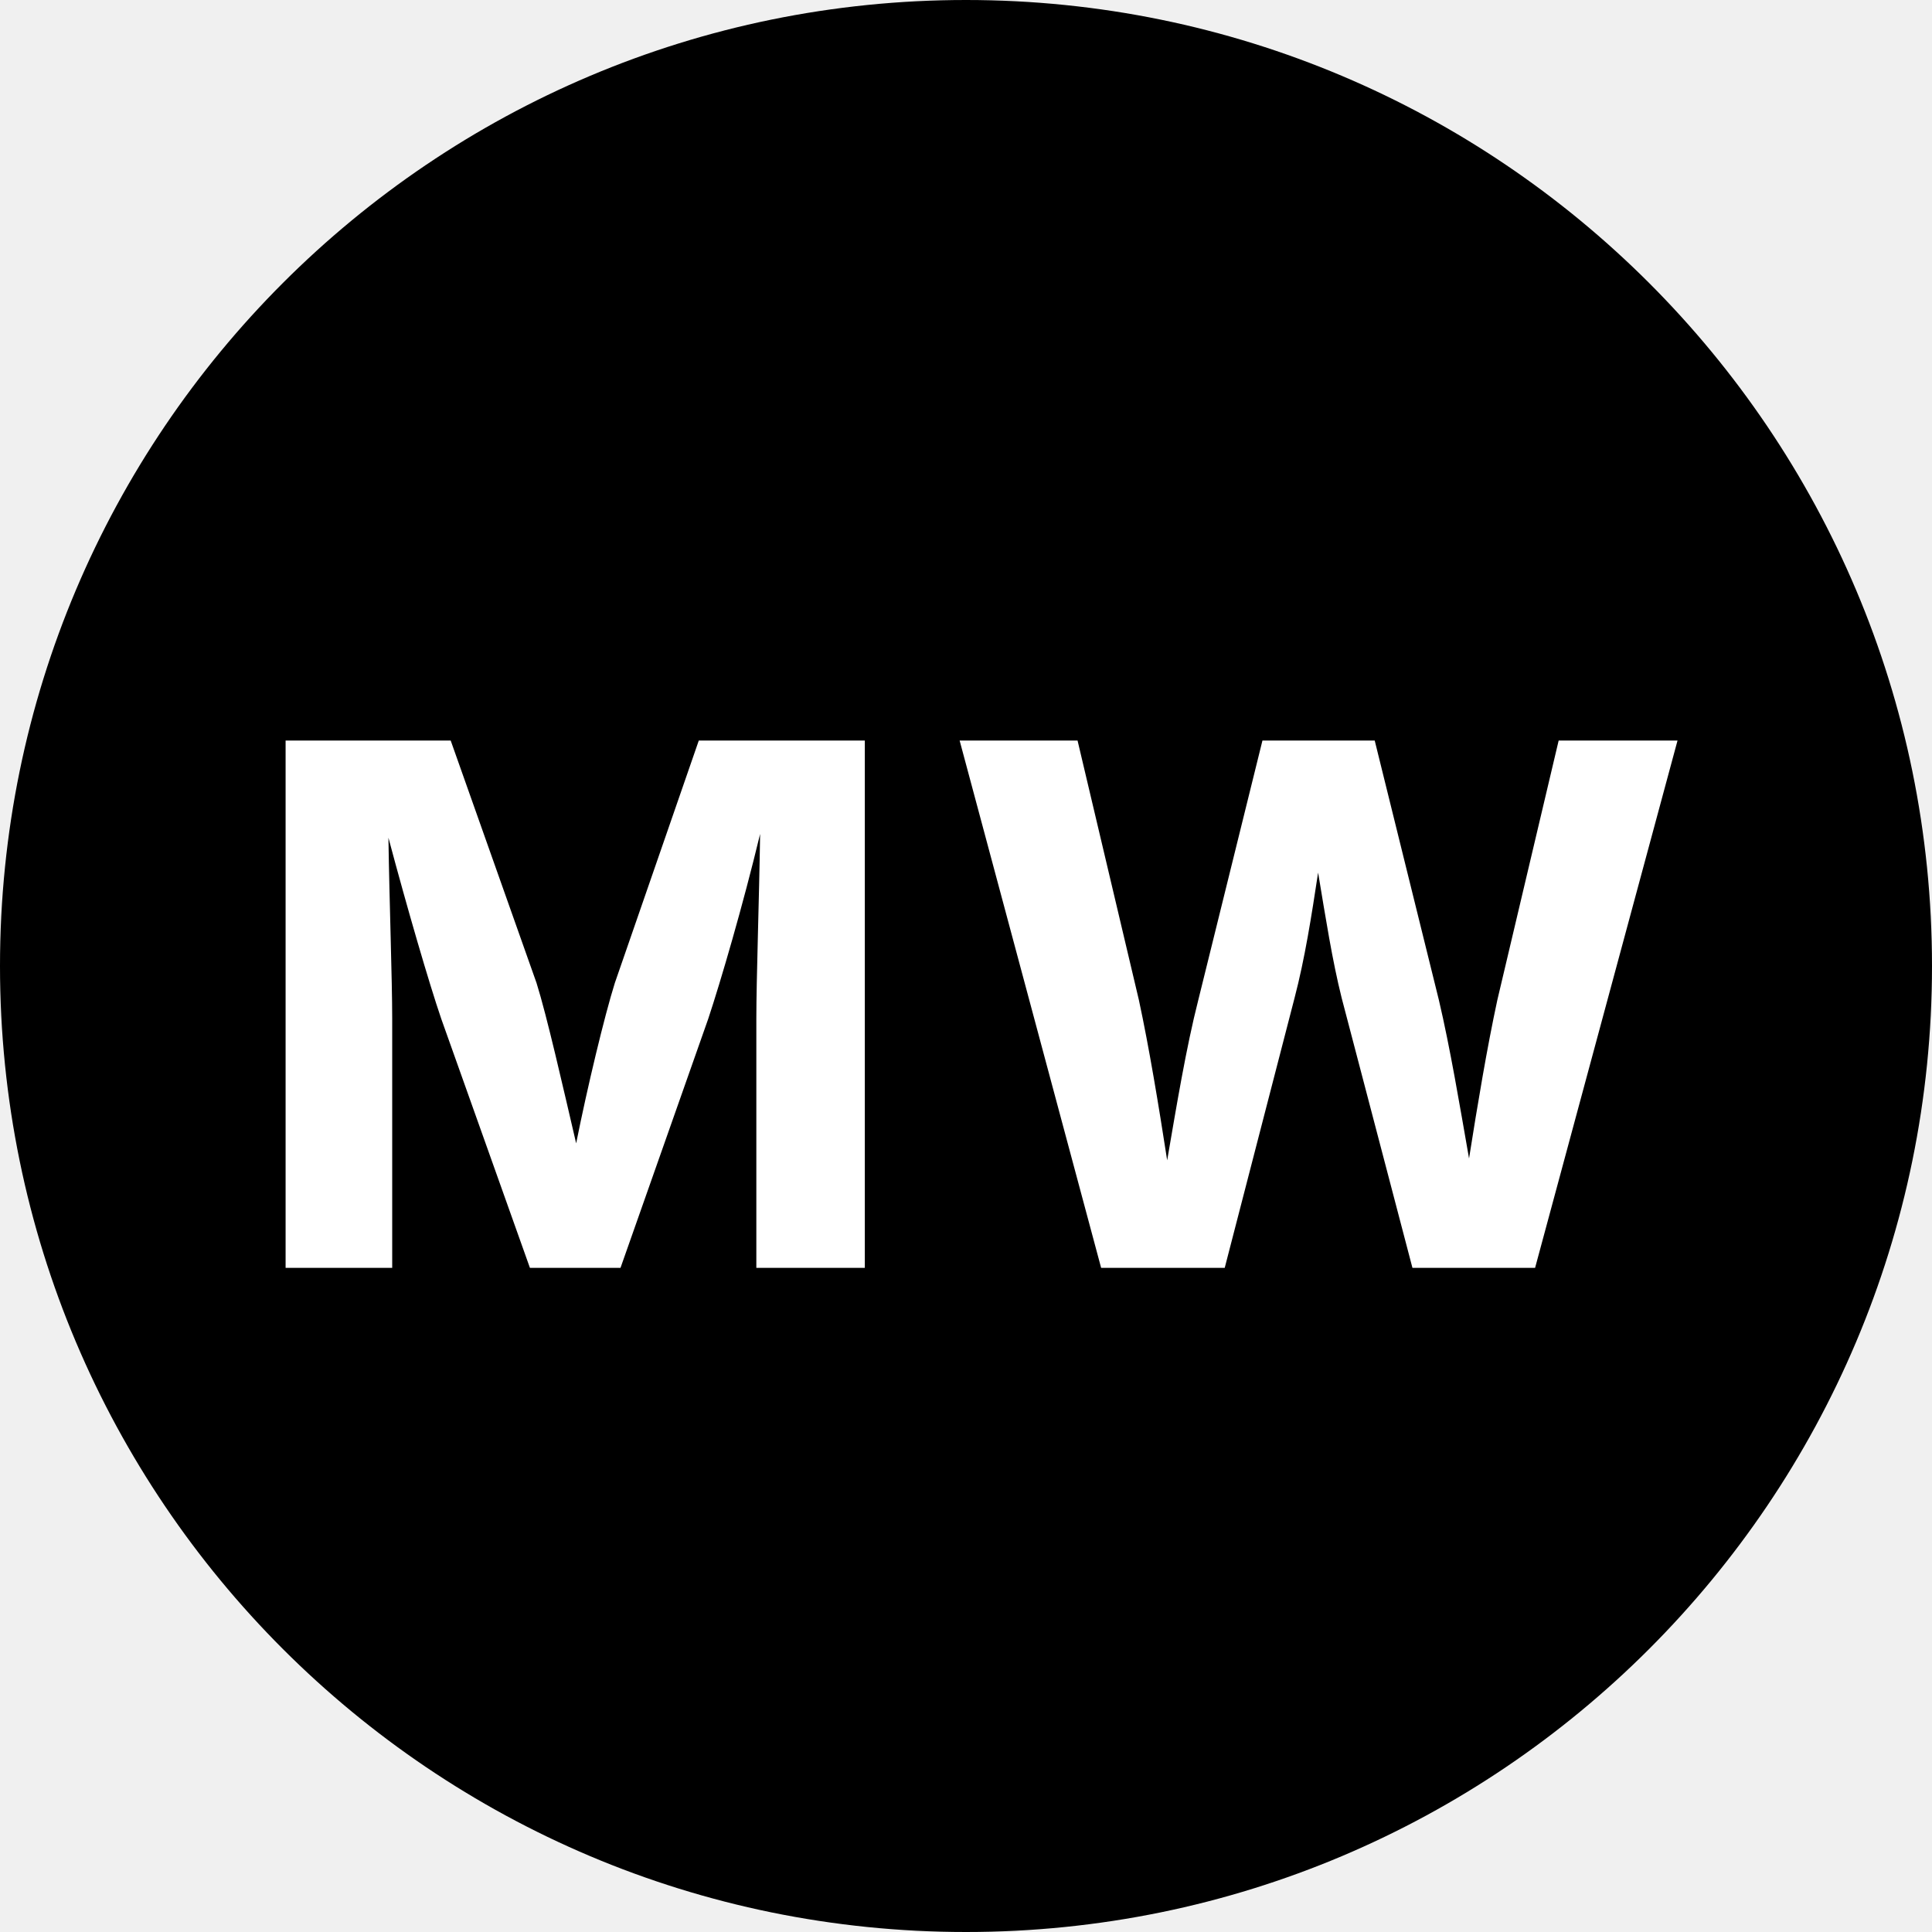
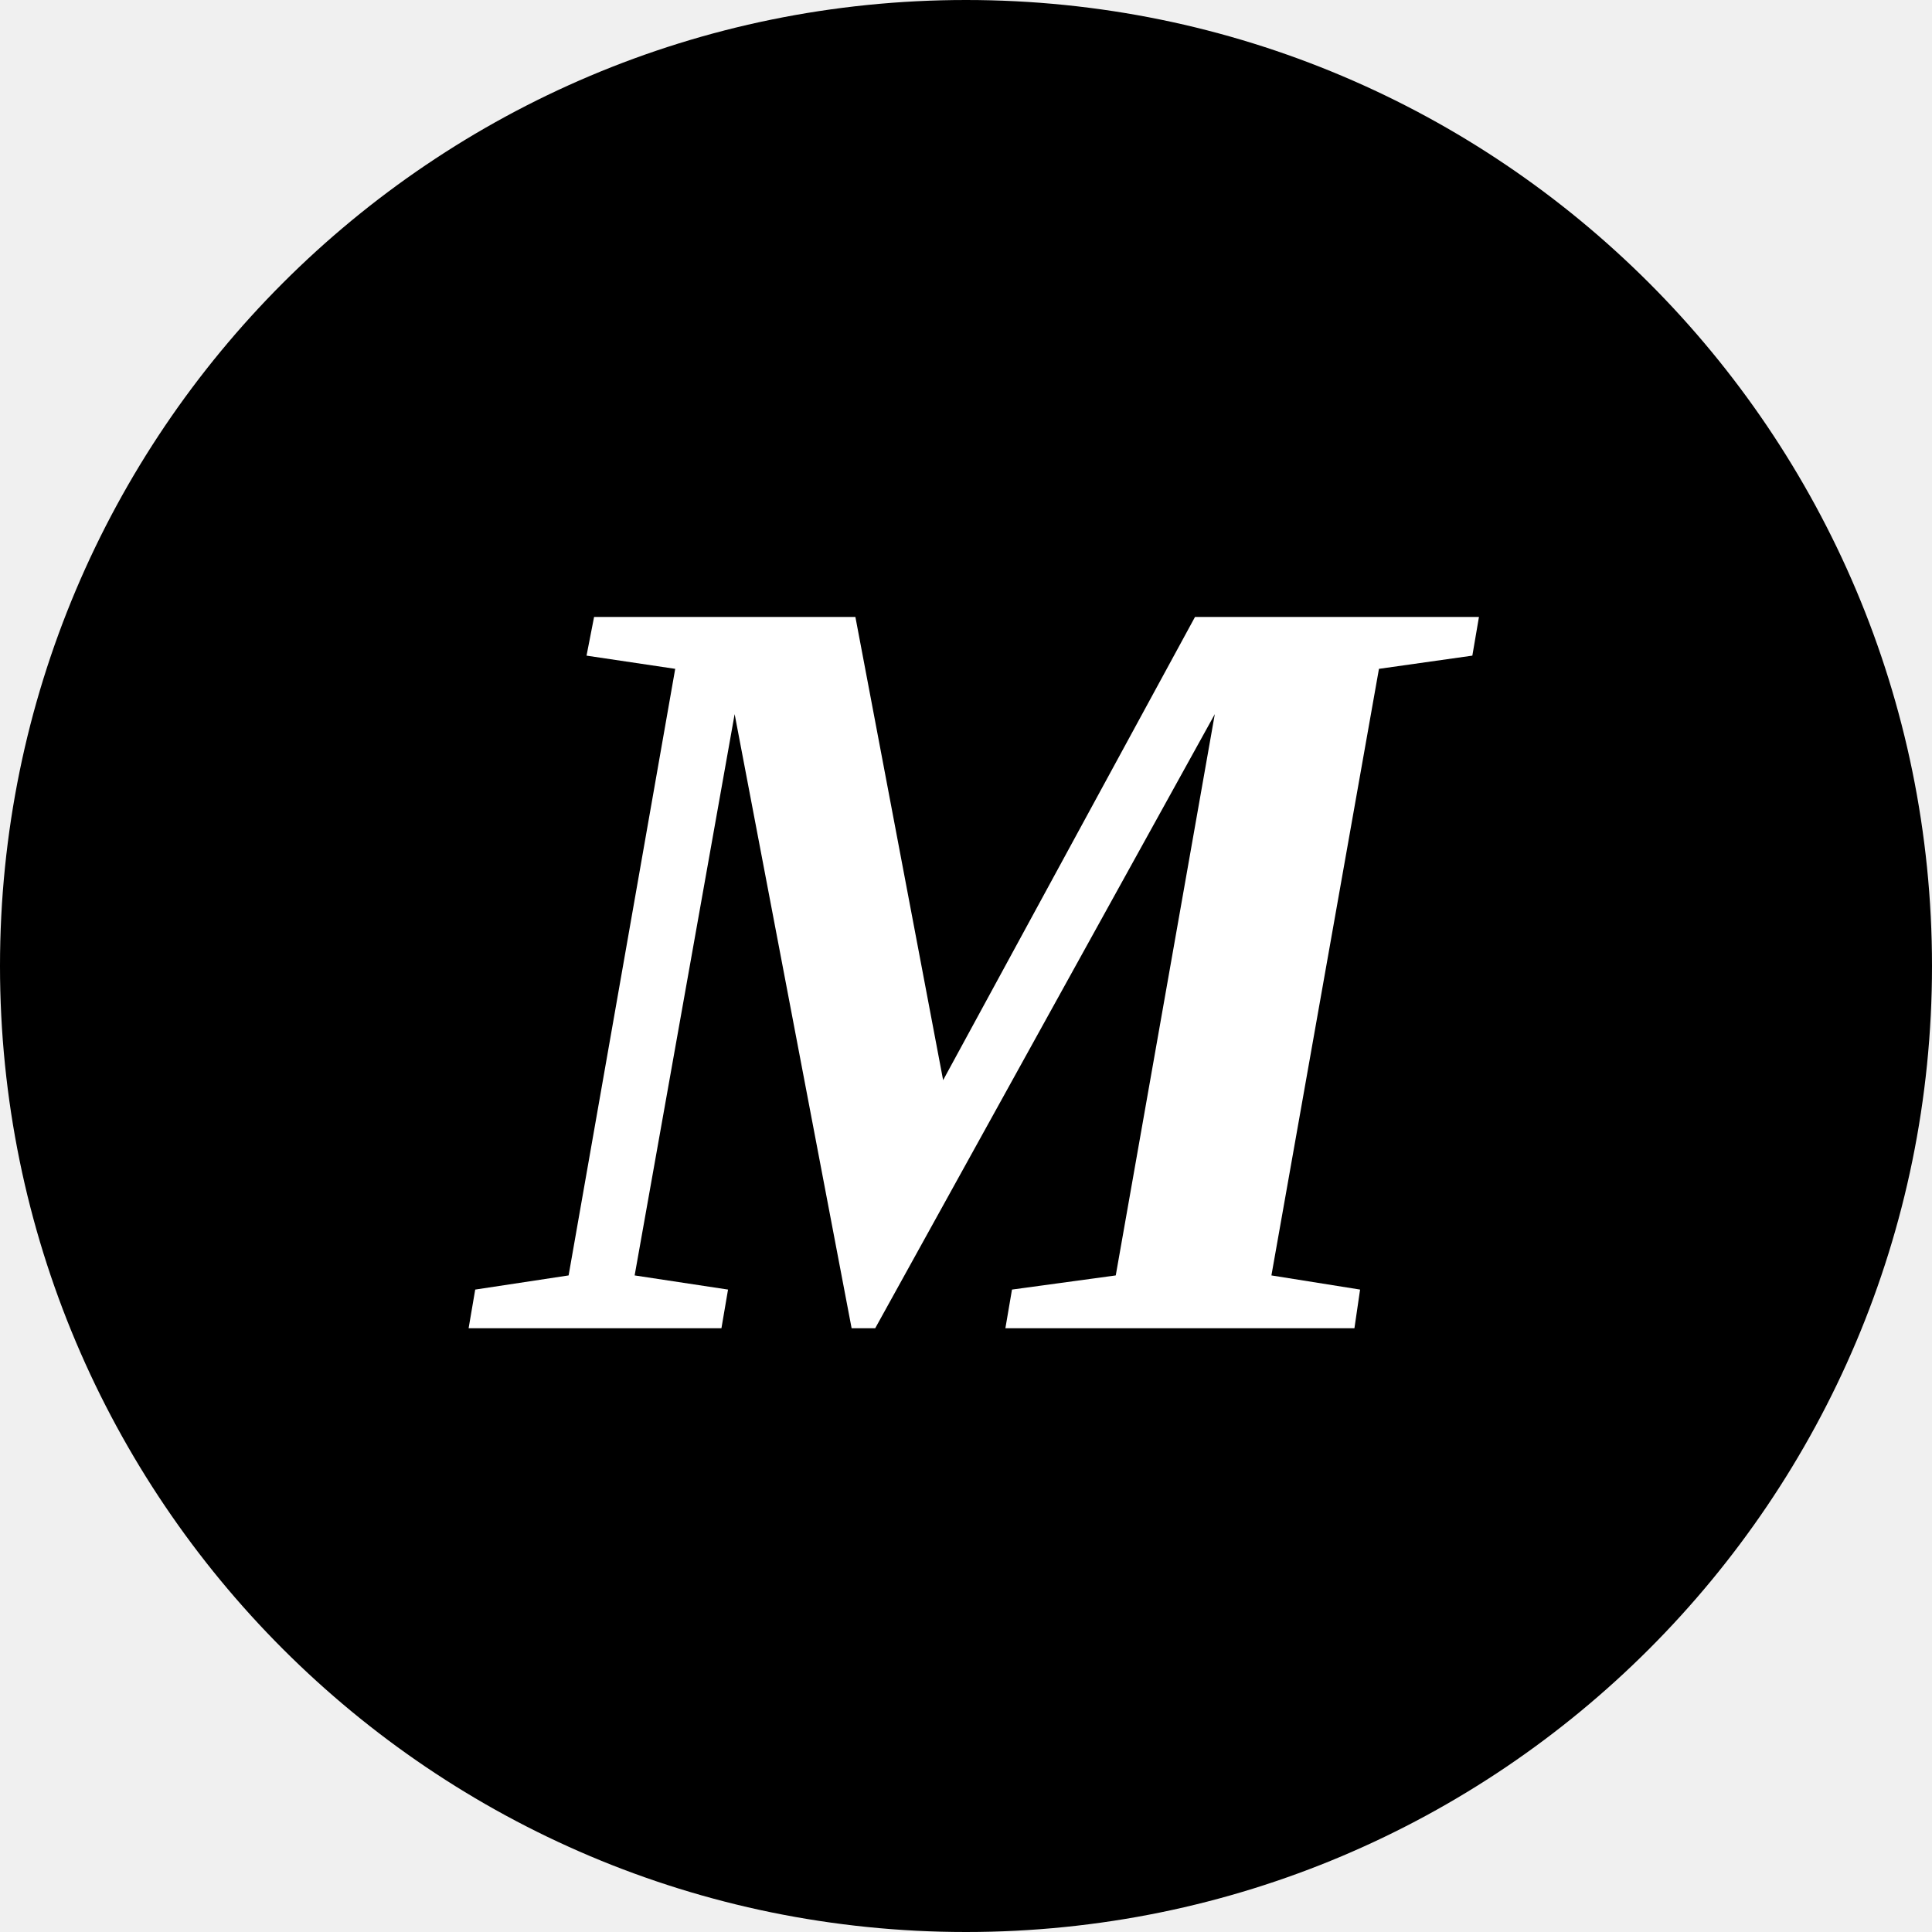
<svg xmlns="http://www.w3.org/2000/svg" viewBox="0 0 32 32" width="32" height="32">
  <circle cx="16" cy="16" r="16" fill="#000" />
-   <text x="16" y="21" text-anchor="middle" font-family="system-ui, -apple-system, sans-serif" font-size="12" font-weight="700" fill="#fff" letter-spacing="0.5">MW</text>
+   <text x="16" y="22" text-anchor="middle" font-family="Georgia, 'Times New Roman', serif" font-size="18" font-weight="900" font-style="italic" fill="#fff">M</text>
</svg>
